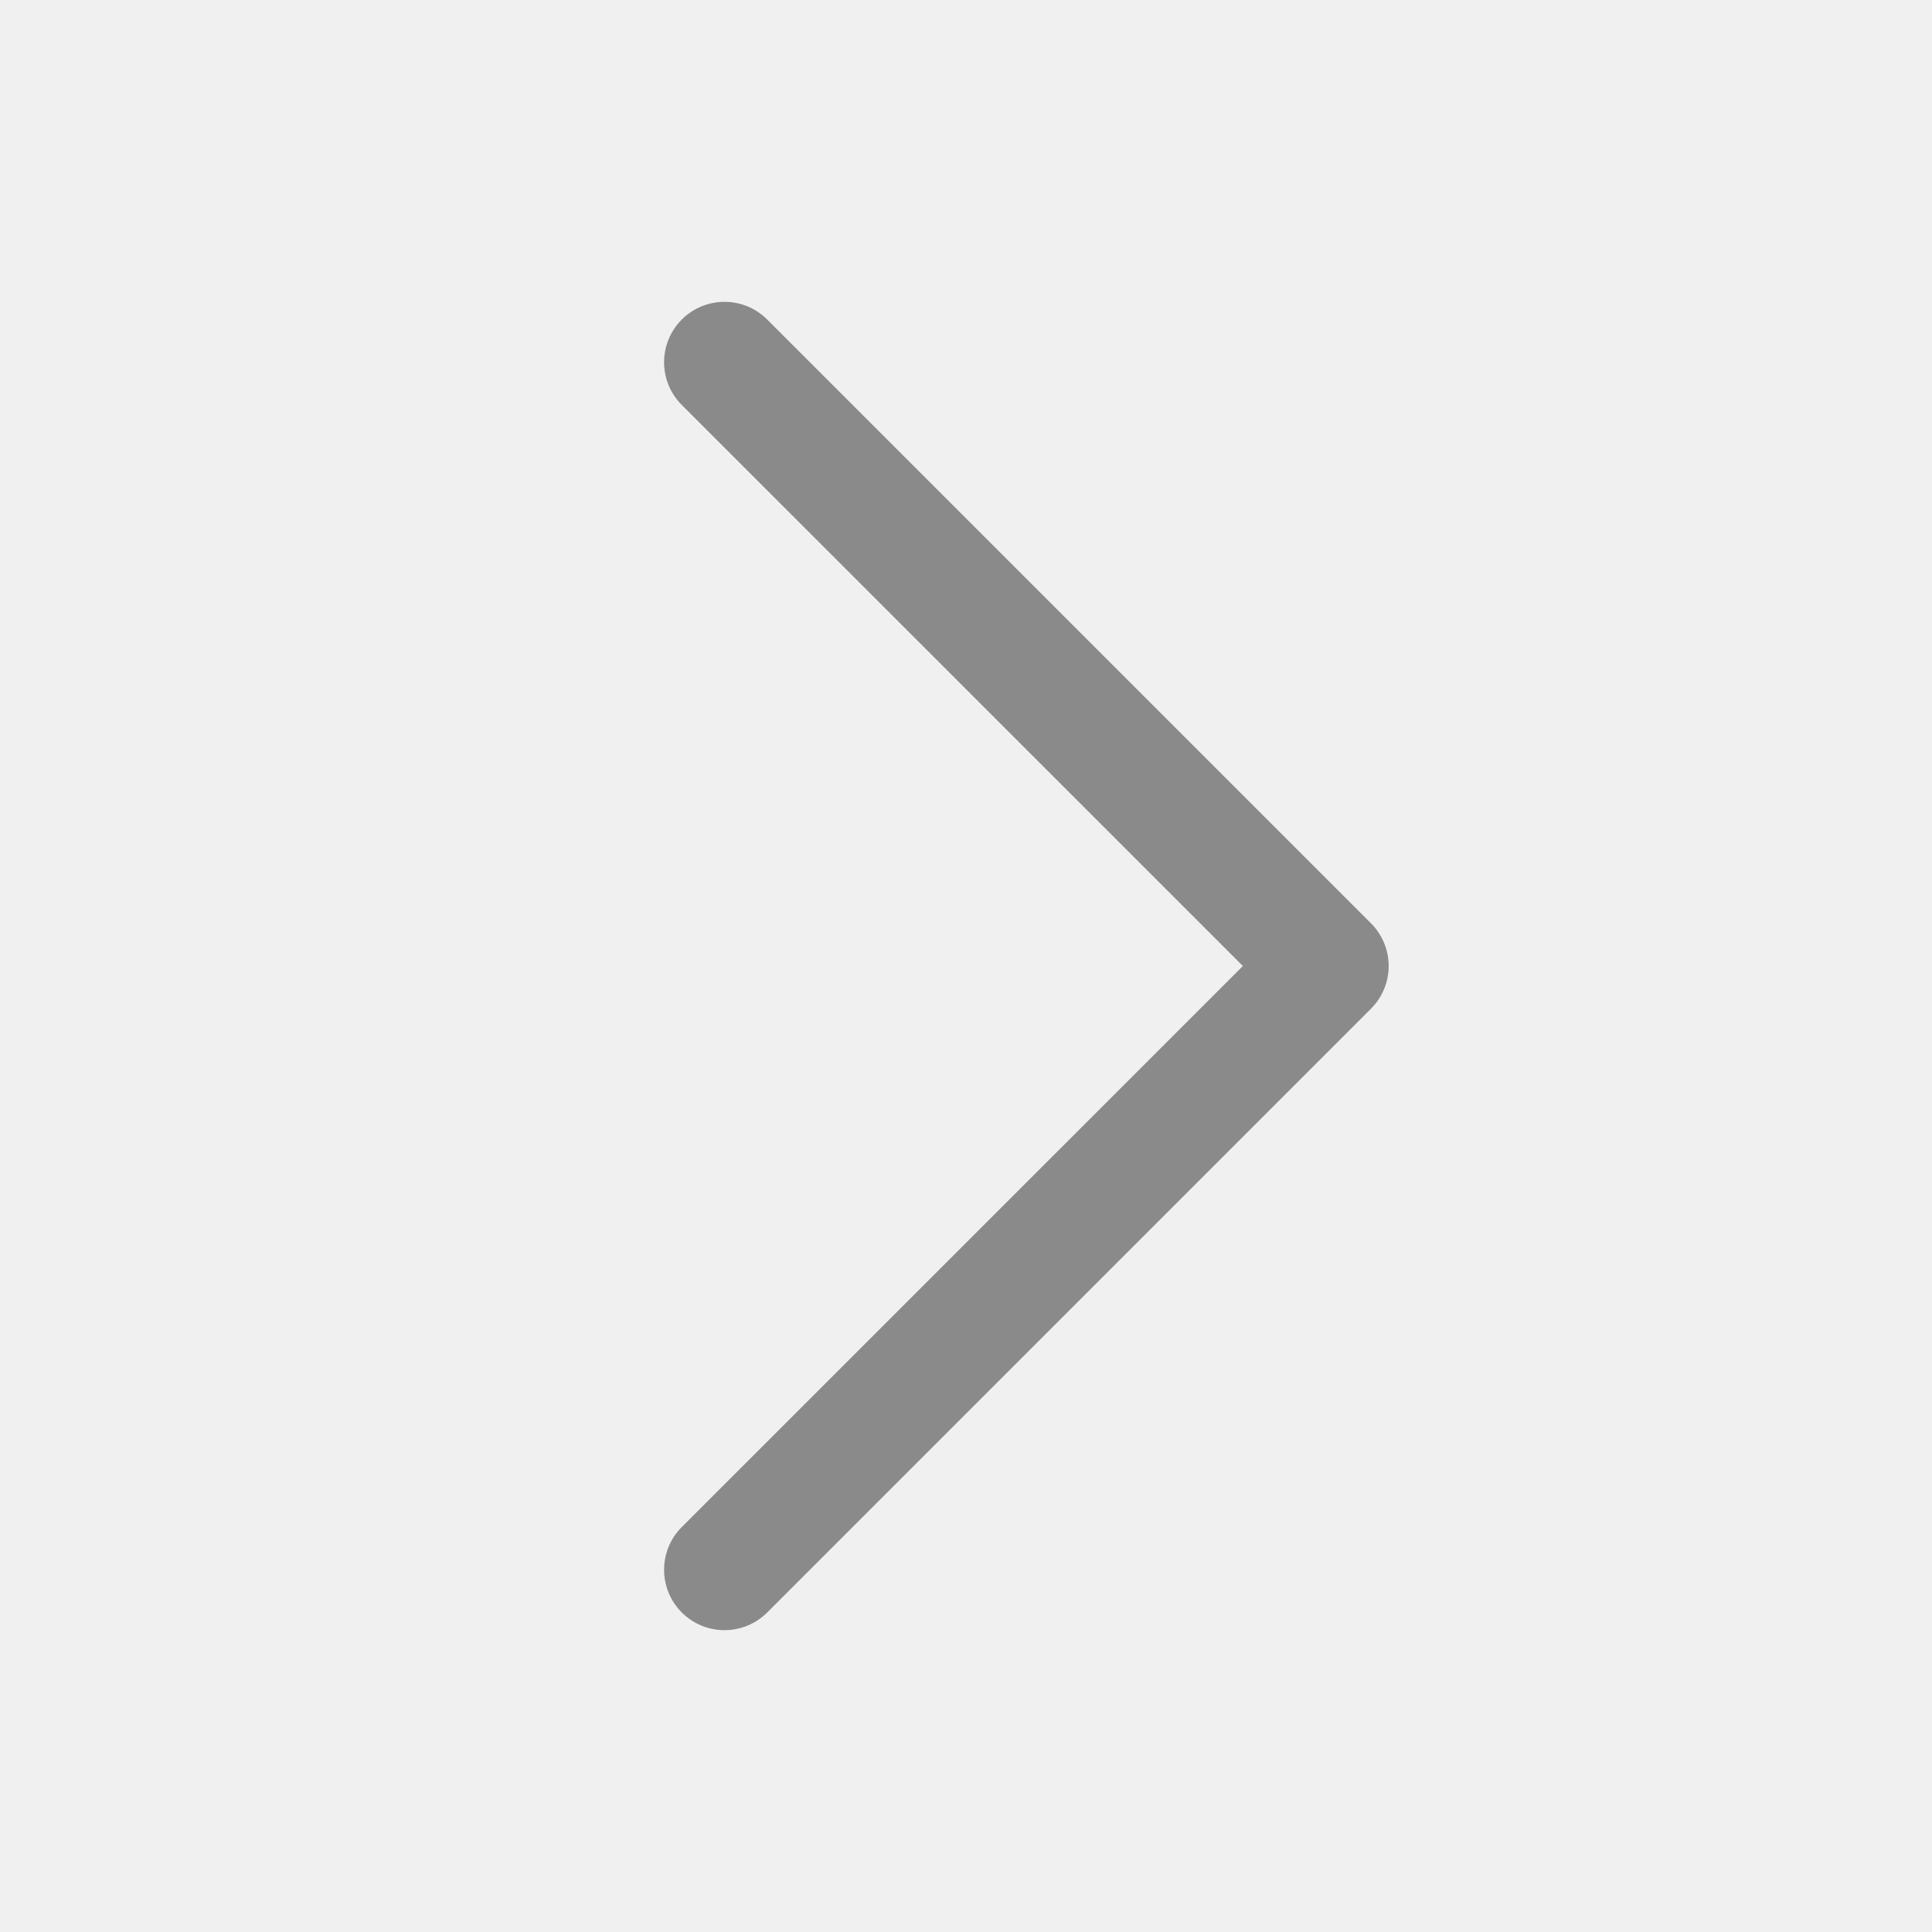
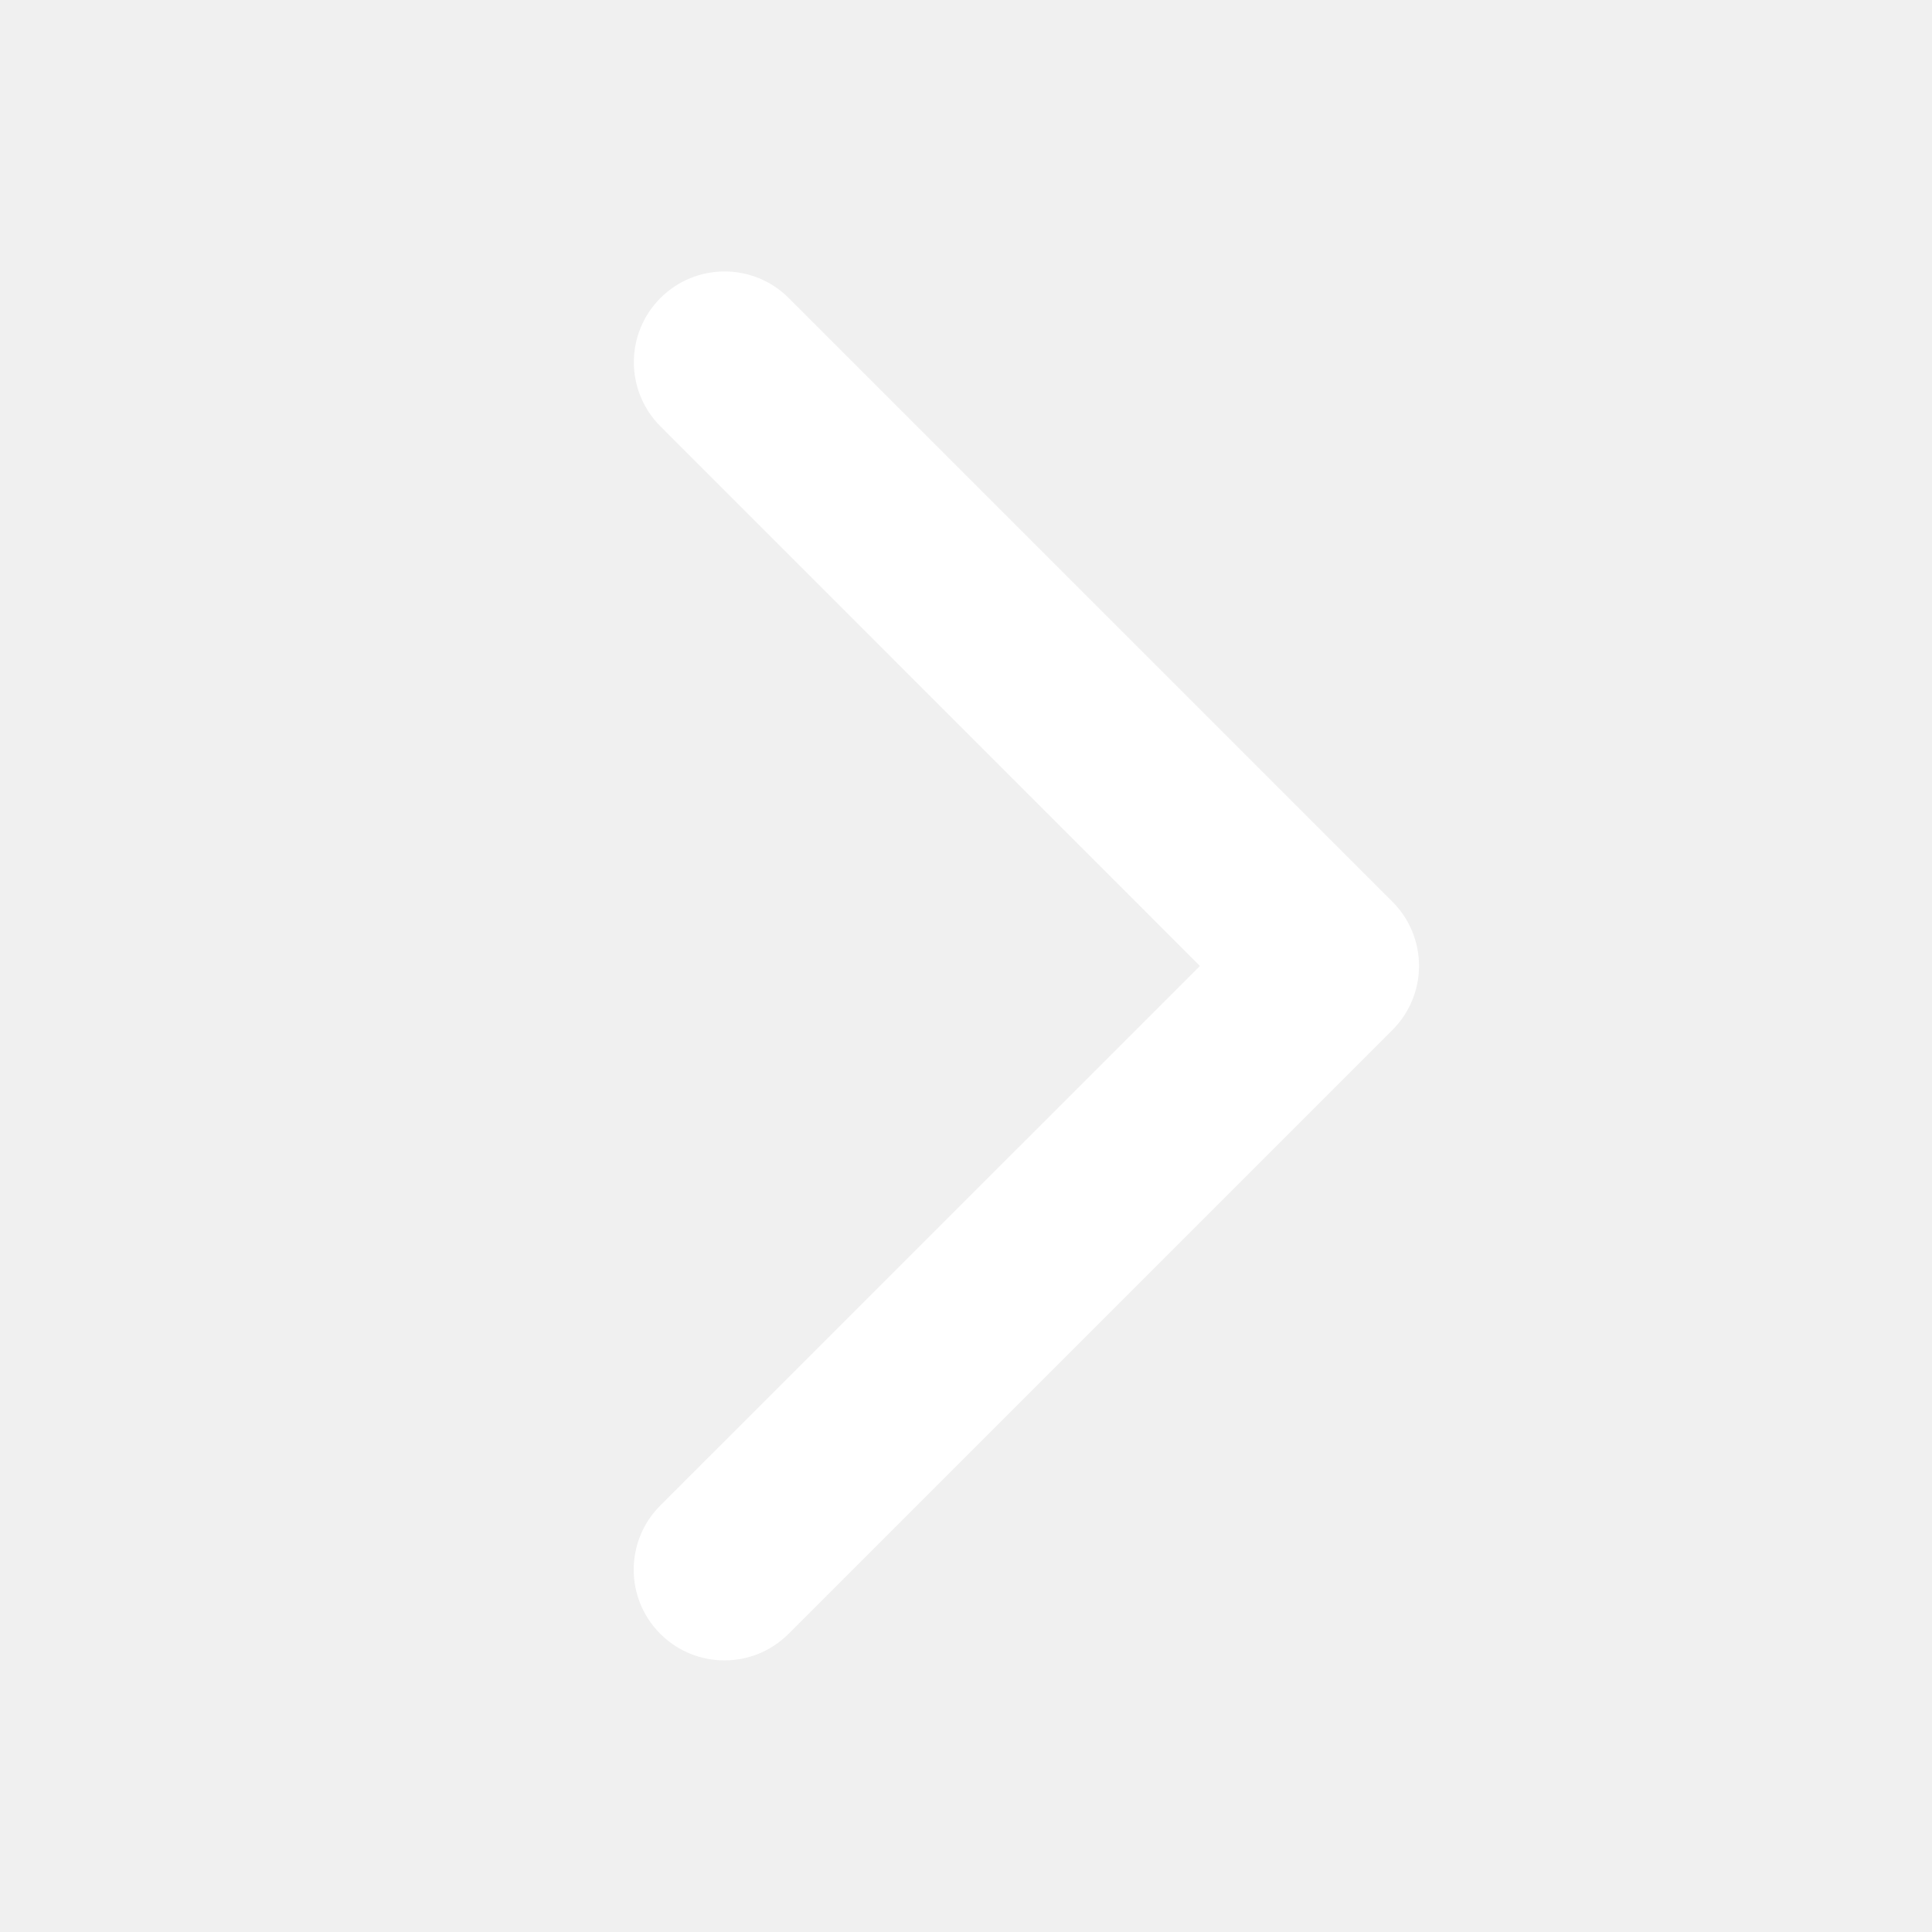
- <svg xmlns="http://www.w3.org/2000/svg" viewBox="0 0 256 256" fill="#8a8a8a">
-   <path d="M181.66,133.66l-80,80a8,8,0,0,1-11.32-11.32L164.69,128,90.34,53.66a8,8,0,0,1,11.32-11.32l80,80A8,8,0,0,1,181.66,133.66Z" />
+ <svg xmlns="http://www.w3.org/2000/svg" viewBox="0 0 256 256" fill="#ffffff">
+   <path d="M184.49,136.49l-80,80a12,12,0,0,1-17-17L159,128,87.51,56.49a12,12,0,1,1,17-17l80,80A12,12,0,0,1,184.49,136.49Z" />
</svg>
